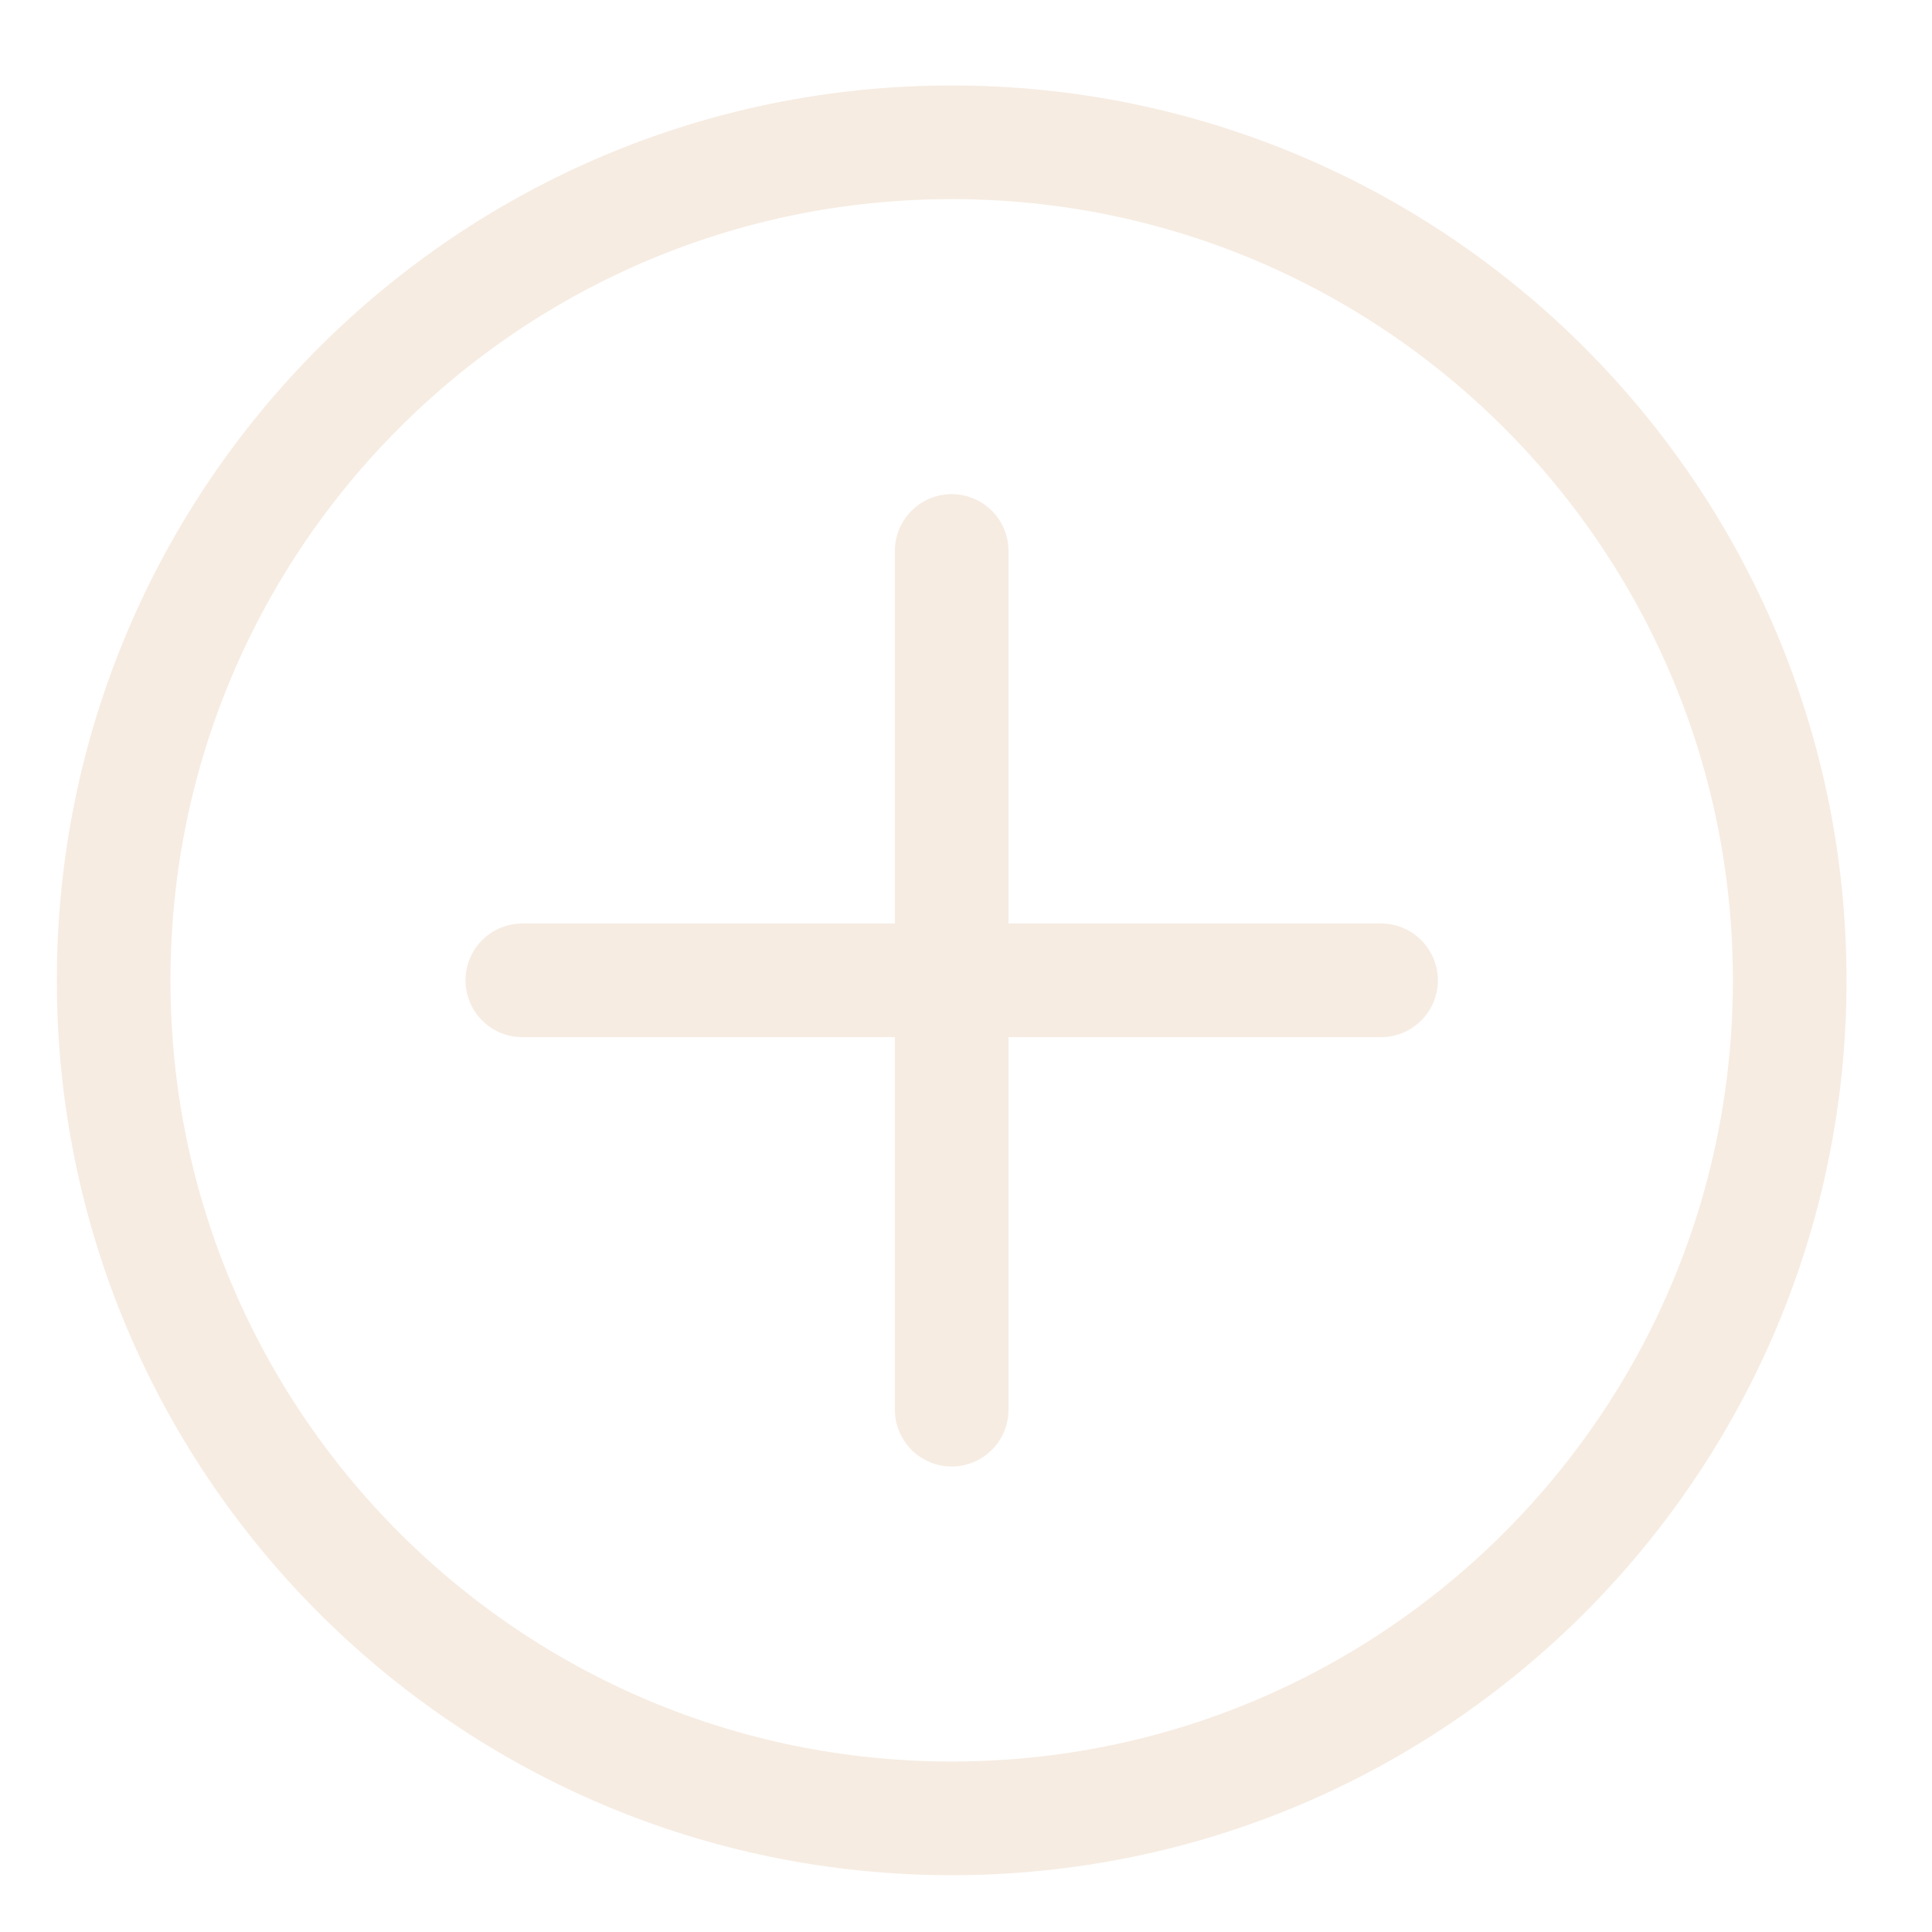
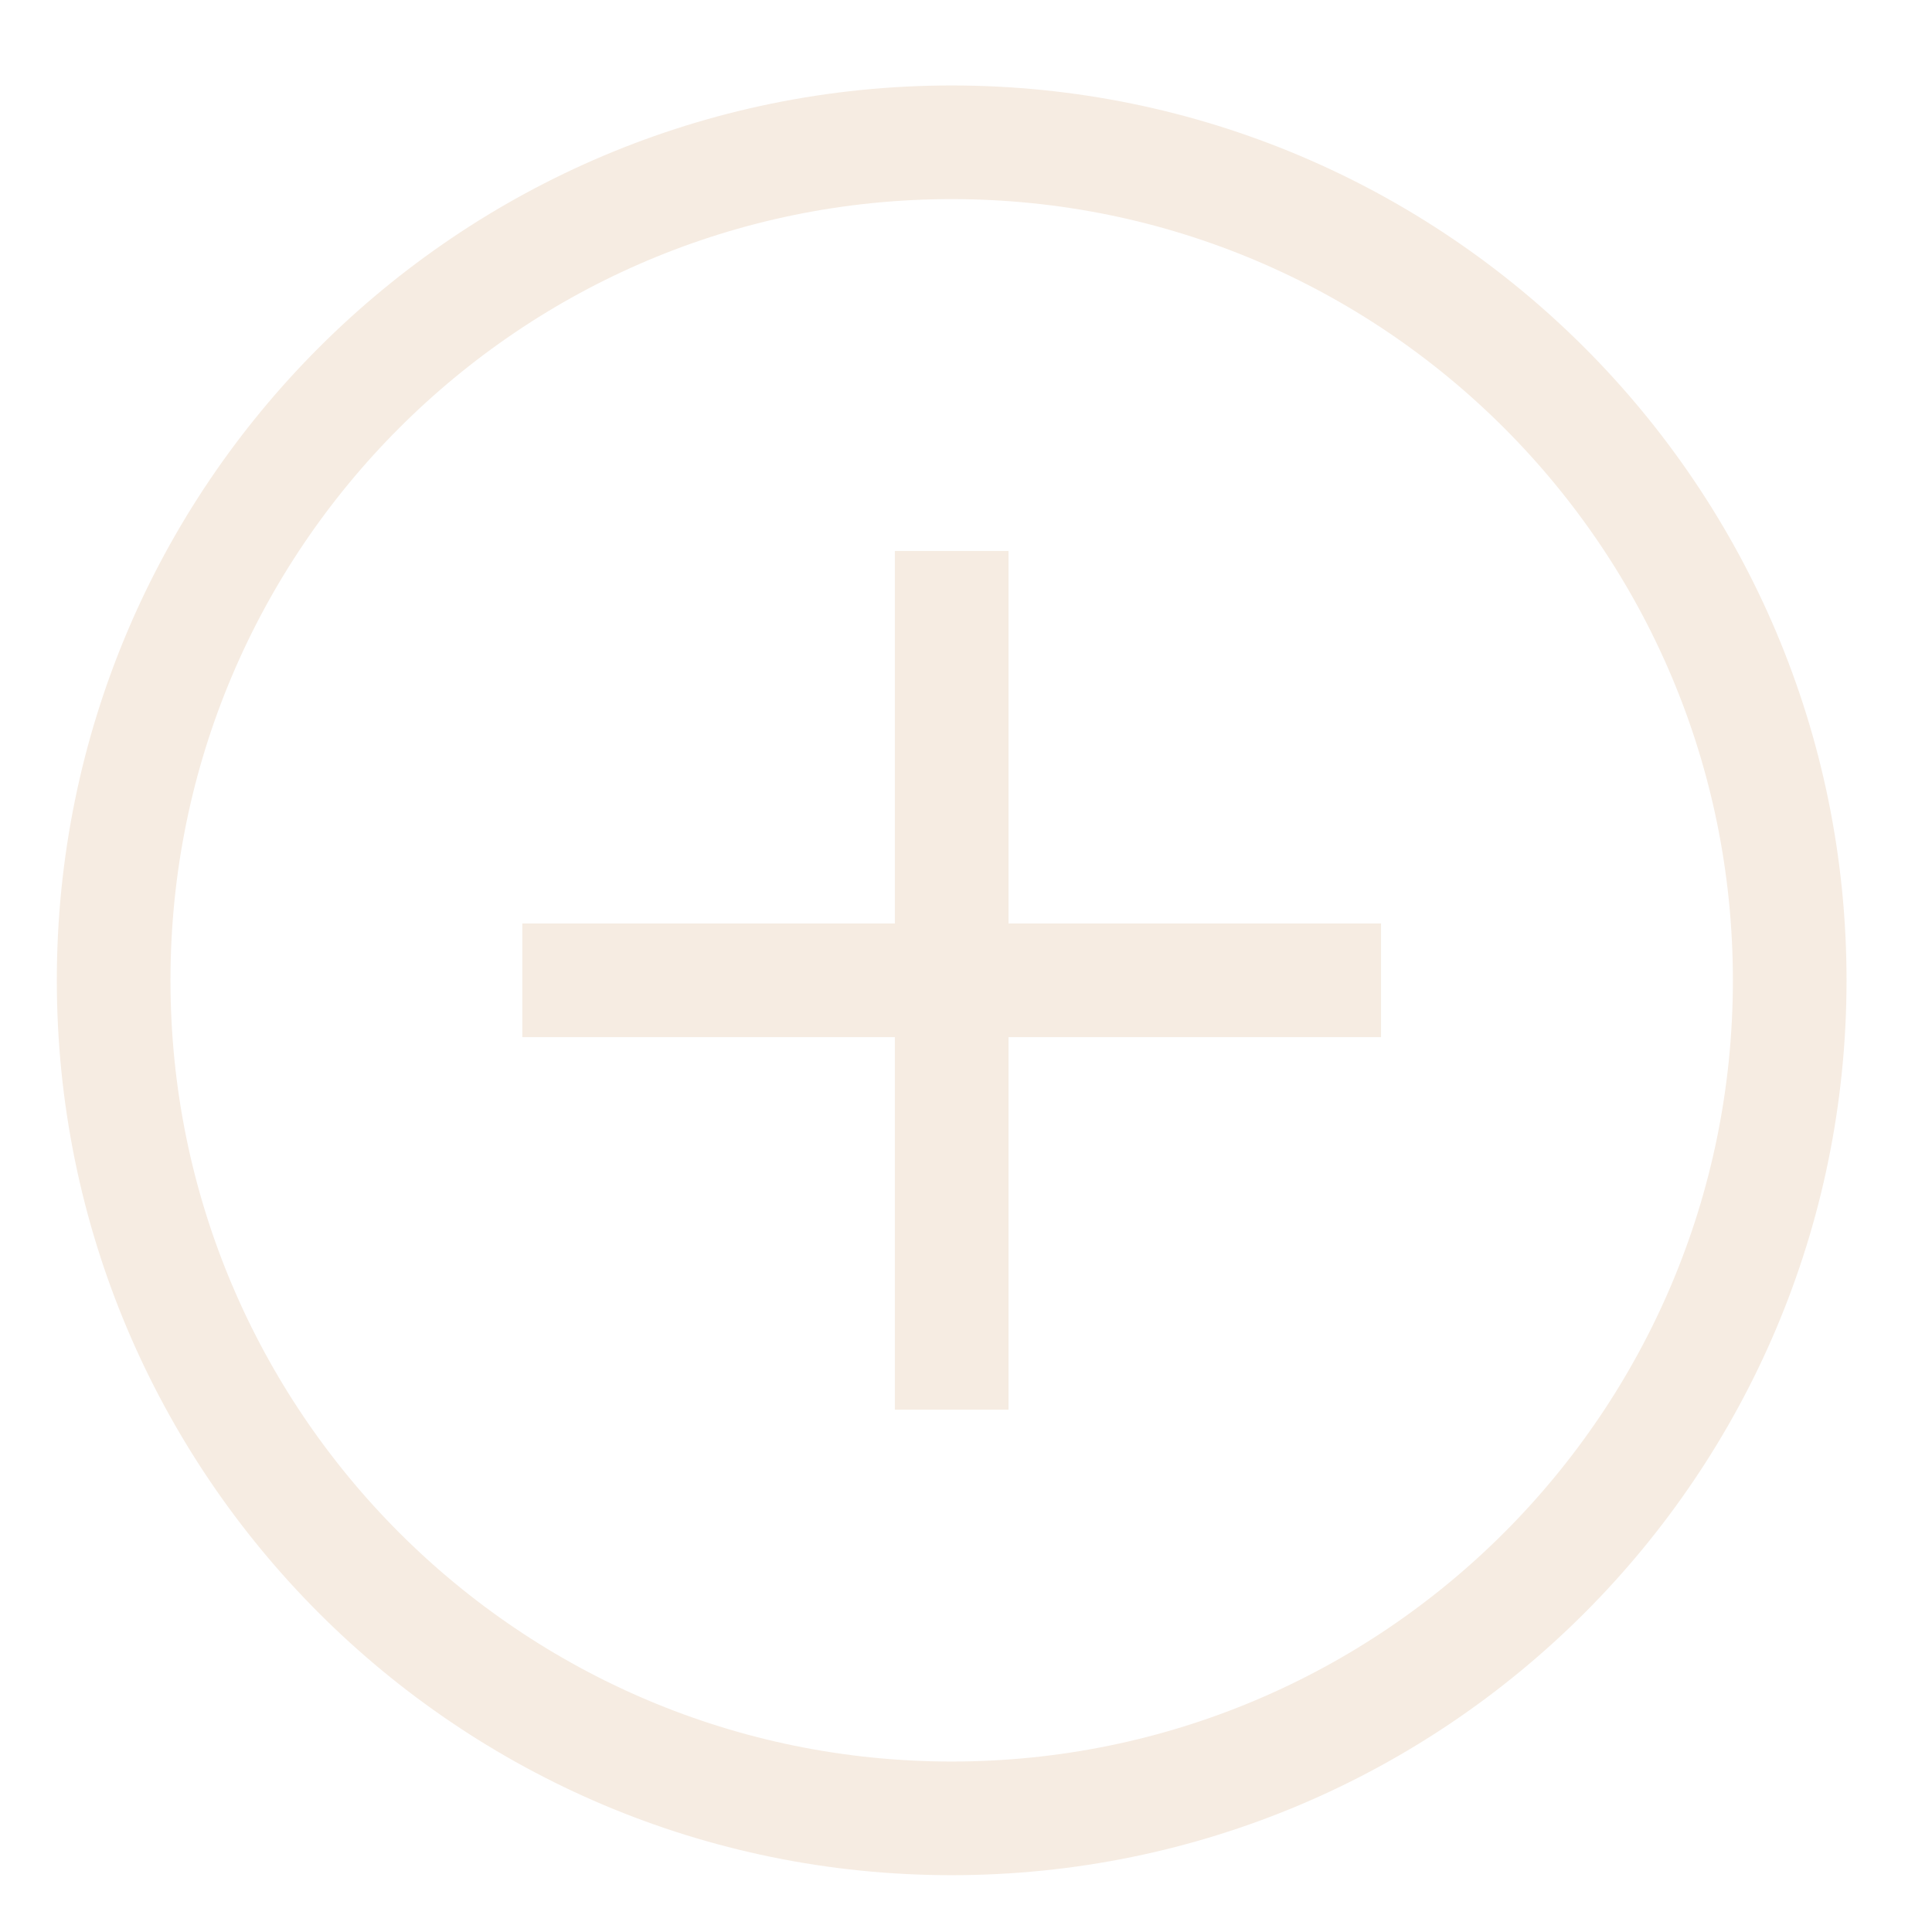
<svg xmlns="http://www.w3.org/2000/svg" width="17" height="17" viewBox="0 0 17 17" fill="none">
  <circle cx="8.374" cy="8.626" r="7.374" stroke="url(#paint0_linear_346_1793)" />
-   <path d="M4.596 8.626H12.152" stroke="url(#paint1_linear_346_1793)" stroke-linecap="round" />
-   <path d="M8.374 4.848L8.374 12.404" stroke="url(#paint2_linear_346_1793)" stroke-linecap="round" />
+   <path d="M4.596 8.626H12.152" stroke="url(#paint1_linear_346_1793)" strokeLinecap="round" />
+   <path d="M8.374 4.848L8.374 12.404" stroke="url(#paint2_linear_346_1793)" strokeLinecap="round" />
  <defs>
    <linearGradient id="paint0_linear_346_1793" x1="8.374" y1="16" x2="8.374" y2="1.252" gradientUnits="userSpaceOnUse">
      <stop offset="1" stop-color="#F6ECE2" />
    </linearGradient>
    <linearGradient id="paint1_linear_346_1793" x1="8.374" y1="9.626" x2="8.374" y2="8.626" gradientUnits="userSpaceOnUse">
      <stop offset="1" stop-color="#F6ECE2" />
    </linearGradient>
    <linearGradient id="paint2_linear_346_1793" x1="7.374" y1="8.626" x2="8.374" y2="8.626" gradientUnits="userSpaceOnUse">
      <stop offset="1" stop-color="#F6ECE2" />
    </linearGradient>
  </defs>
</svg>
